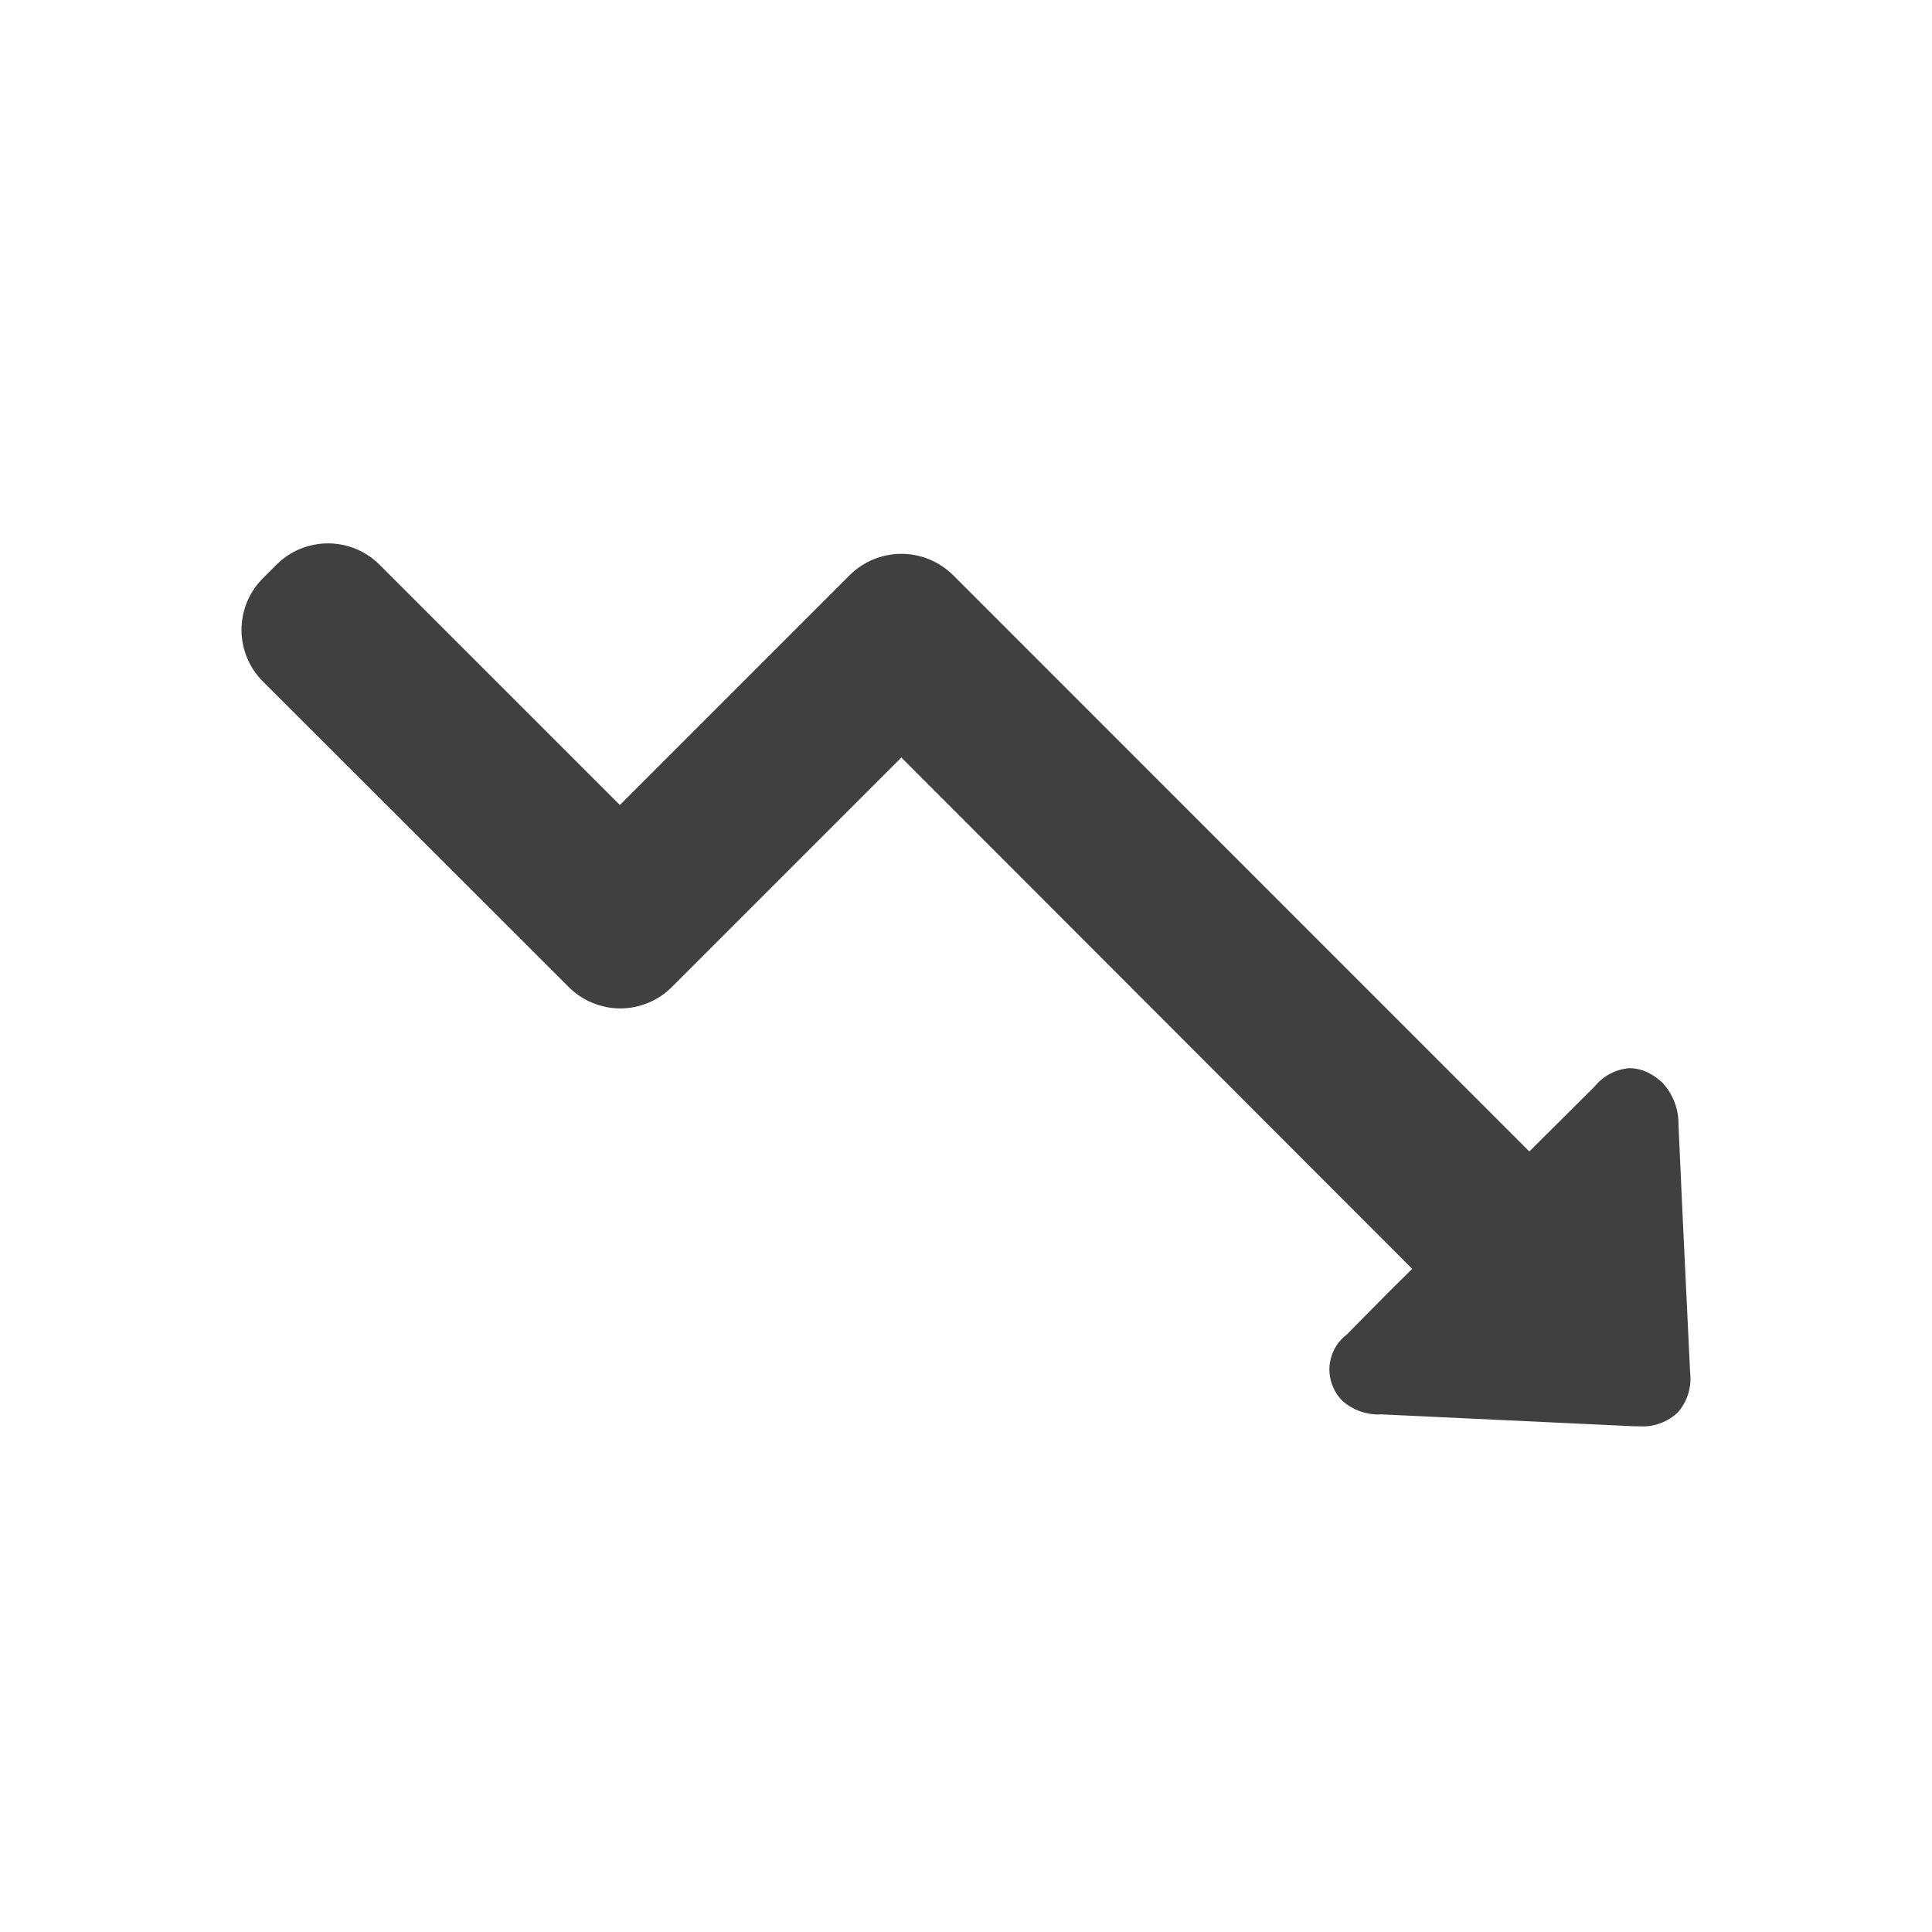
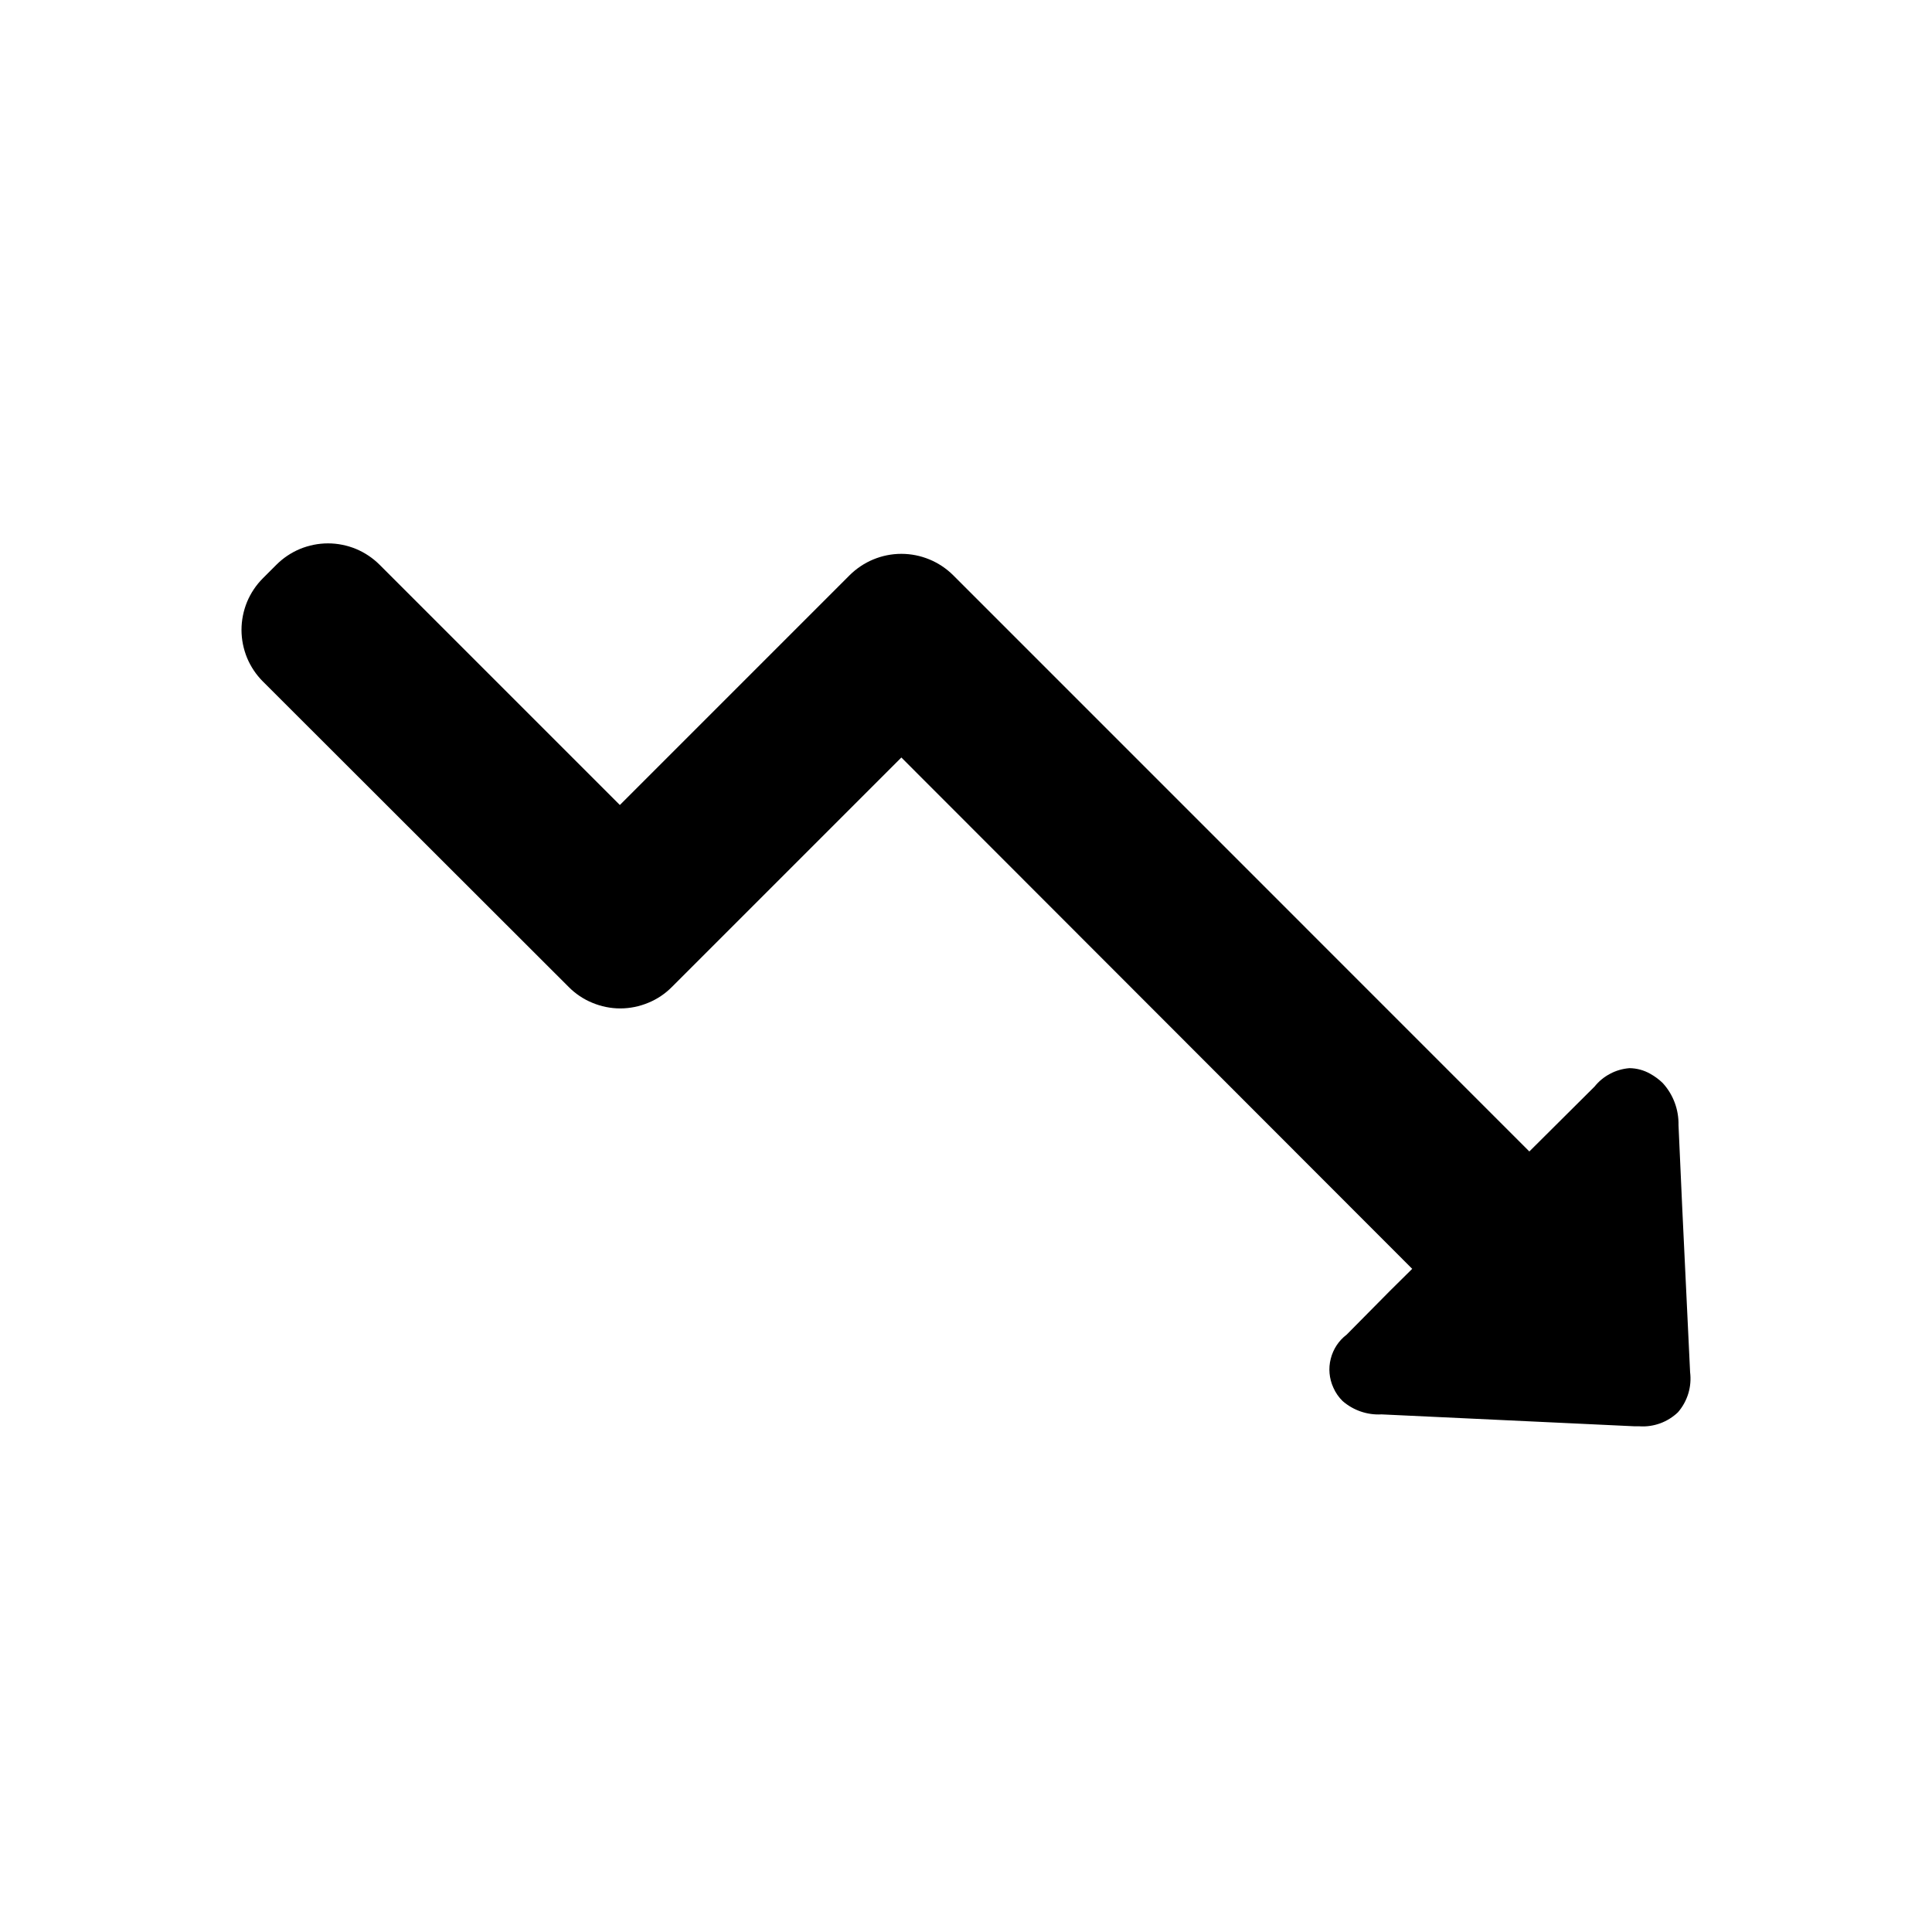
- <svg xmlns="http://www.w3.org/2000/svg" width="24" height="24" viewBox="0 0 24 24" fill="none">
-   <path d="M20.844 17.544C20.781 17.604 20.706 17.651 20.624 17.681C20.542 17.711 20.454 17.724 20.367 17.718H20.308C19.258 17.67 18.212 17.618 17.162 17.57C16.985 17.58 16.811 17.52 16.678 17.404C16.629 17.356 16.59 17.299 16.563 17.237C16.512 17.125 16.5 16.998 16.531 16.879C16.561 16.759 16.631 16.653 16.729 16.579L16.992 16.313C17.173 16.128 17.358 15.943 17.543 15.762L11.197 9.41L8.347 12.26C8.263 12.345 8.163 12.412 8.053 12.457C7.942 12.503 7.824 12.527 7.705 12.527C7.586 12.527 7.468 12.503 7.358 12.457C7.248 12.412 7.148 12.345 7.064 12.26L3.266 8.466C3.182 8.382 3.115 8.282 3.069 8.172C3.024 8.062 3 7.944 3 7.825C3 7.705 3.024 7.587 3.069 7.477C3.115 7.367 3.182 7.267 3.266 7.183L3.433 7.016C3.517 6.932 3.617 6.865 3.727 6.819C3.837 6.774 3.955 6.75 4.075 6.75C4.194 6.75 4.312 6.774 4.422 6.819C4.532 6.865 4.632 6.932 4.716 7.016L7.7 10L10.554 7.146C10.725 6.976 10.956 6.88 11.197 6.88C11.438 6.88 11.67 6.976 11.841 7.146L18.998 14.304L19.808 13.498C19.861 13.432 19.926 13.378 20.001 13.339C20.075 13.299 20.157 13.276 20.241 13.269C20.332 13.27 20.421 13.294 20.5 13.339C20.556 13.37 20.609 13.409 20.655 13.454C20.785 13.596 20.855 13.783 20.851 13.976C20.88 14.656 20.913 15.336 20.946 16.021L20.995 17.045C21.006 17.134 20.999 17.224 20.973 17.31C20.947 17.396 20.903 17.476 20.844 17.544Z" fill="#404040" />
+ <svg xmlns="http://www.w3.org/2000/svg" width="24" height="24" viewBox="0 0 24 24" fill="currentColor">
+   <path d="M20.844 17.544C20.781 17.604 20.706 17.651 20.624 17.681C20.542 17.711 20.454 17.724 20.367 17.718H20.308C19.258 17.67 18.212 17.618 17.162 17.57C16.985 17.58 16.811 17.52 16.678 17.404C16.629 17.356 16.59 17.299 16.563 17.237C16.512 17.125 16.5 16.998 16.531 16.879C16.561 16.759 16.631 16.653 16.729 16.579L16.992 16.313C17.173 16.128 17.358 15.943 17.543 15.762L11.197 9.41L8.347 12.26C8.263 12.345 8.163 12.412 8.053 12.457C7.942 12.503 7.824 12.527 7.705 12.527C7.586 12.527 7.468 12.503 7.358 12.457C7.248 12.412 7.148 12.345 7.064 12.26L3.266 8.466C3.182 8.382 3.115 8.282 3.069 8.172C3.024 8.062 3 7.944 3 7.825C3 7.705 3.024 7.587 3.069 7.477C3.115 7.367 3.182 7.267 3.266 7.183L3.433 7.016C3.517 6.932 3.617 6.865 3.727 6.819C3.837 6.774 3.955 6.75 4.075 6.75C4.194 6.75 4.312 6.774 4.422 6.819C4.532 6.865 4.632 6.932 4.716 7.016L7.7 10L10.554 7.146C10.725 6.976 10.956 6.88 11.197 6.88C11.438 6.88 11.67 6.976 11.841 7.146L18.998 14.304L19.808 13.498C19.861 13.432 19.926 13.378 20.001 13.339C20.075 13.299 20.157 13.276 20.241 13.269C20.332 13.27 20.421 13.294 20.5 13.339C20.556 13.37 20.609 13.409 20.655 13.454C20.785 13.596 20.855 13.783 20.851 13.976C20.88 14.656 20.913 15.336 20.946 16.021L20.995 17.045C21.006 17.134 20.999 17.224 20.973 17.31C20.947 17.396 20.903 17.476 20.844 17.544Z" fill="currentColor" />
</svg>
